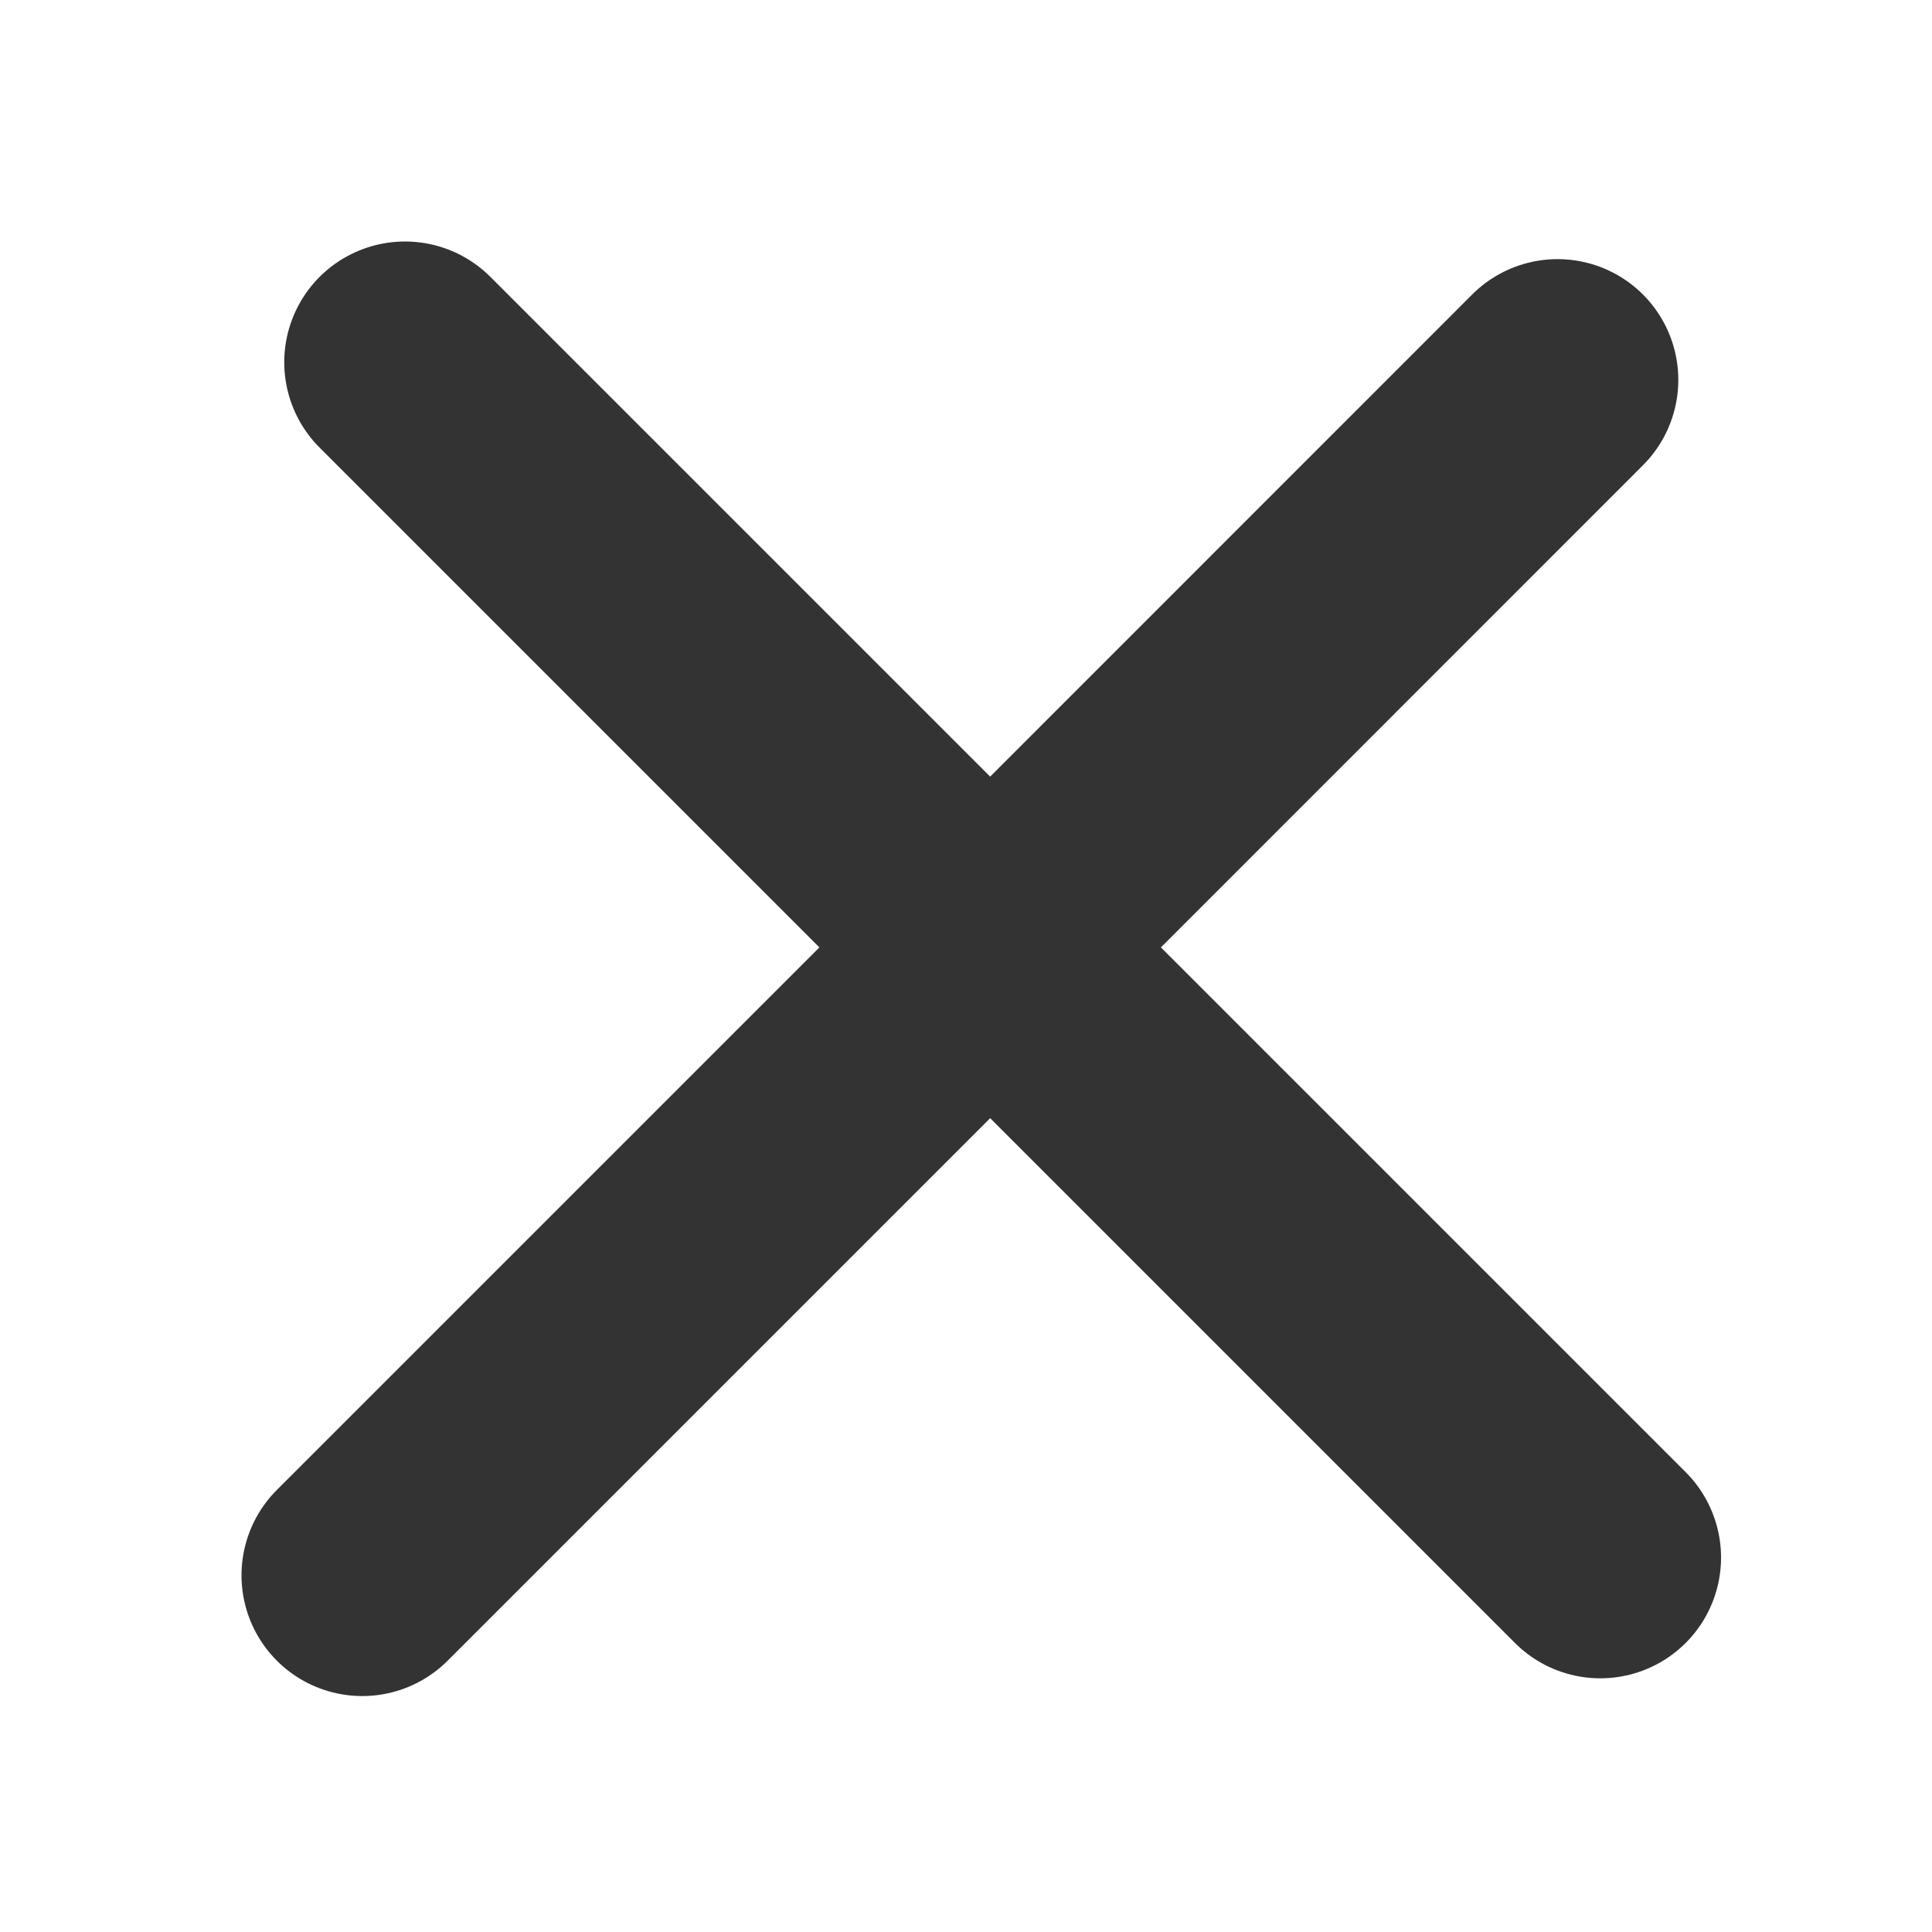
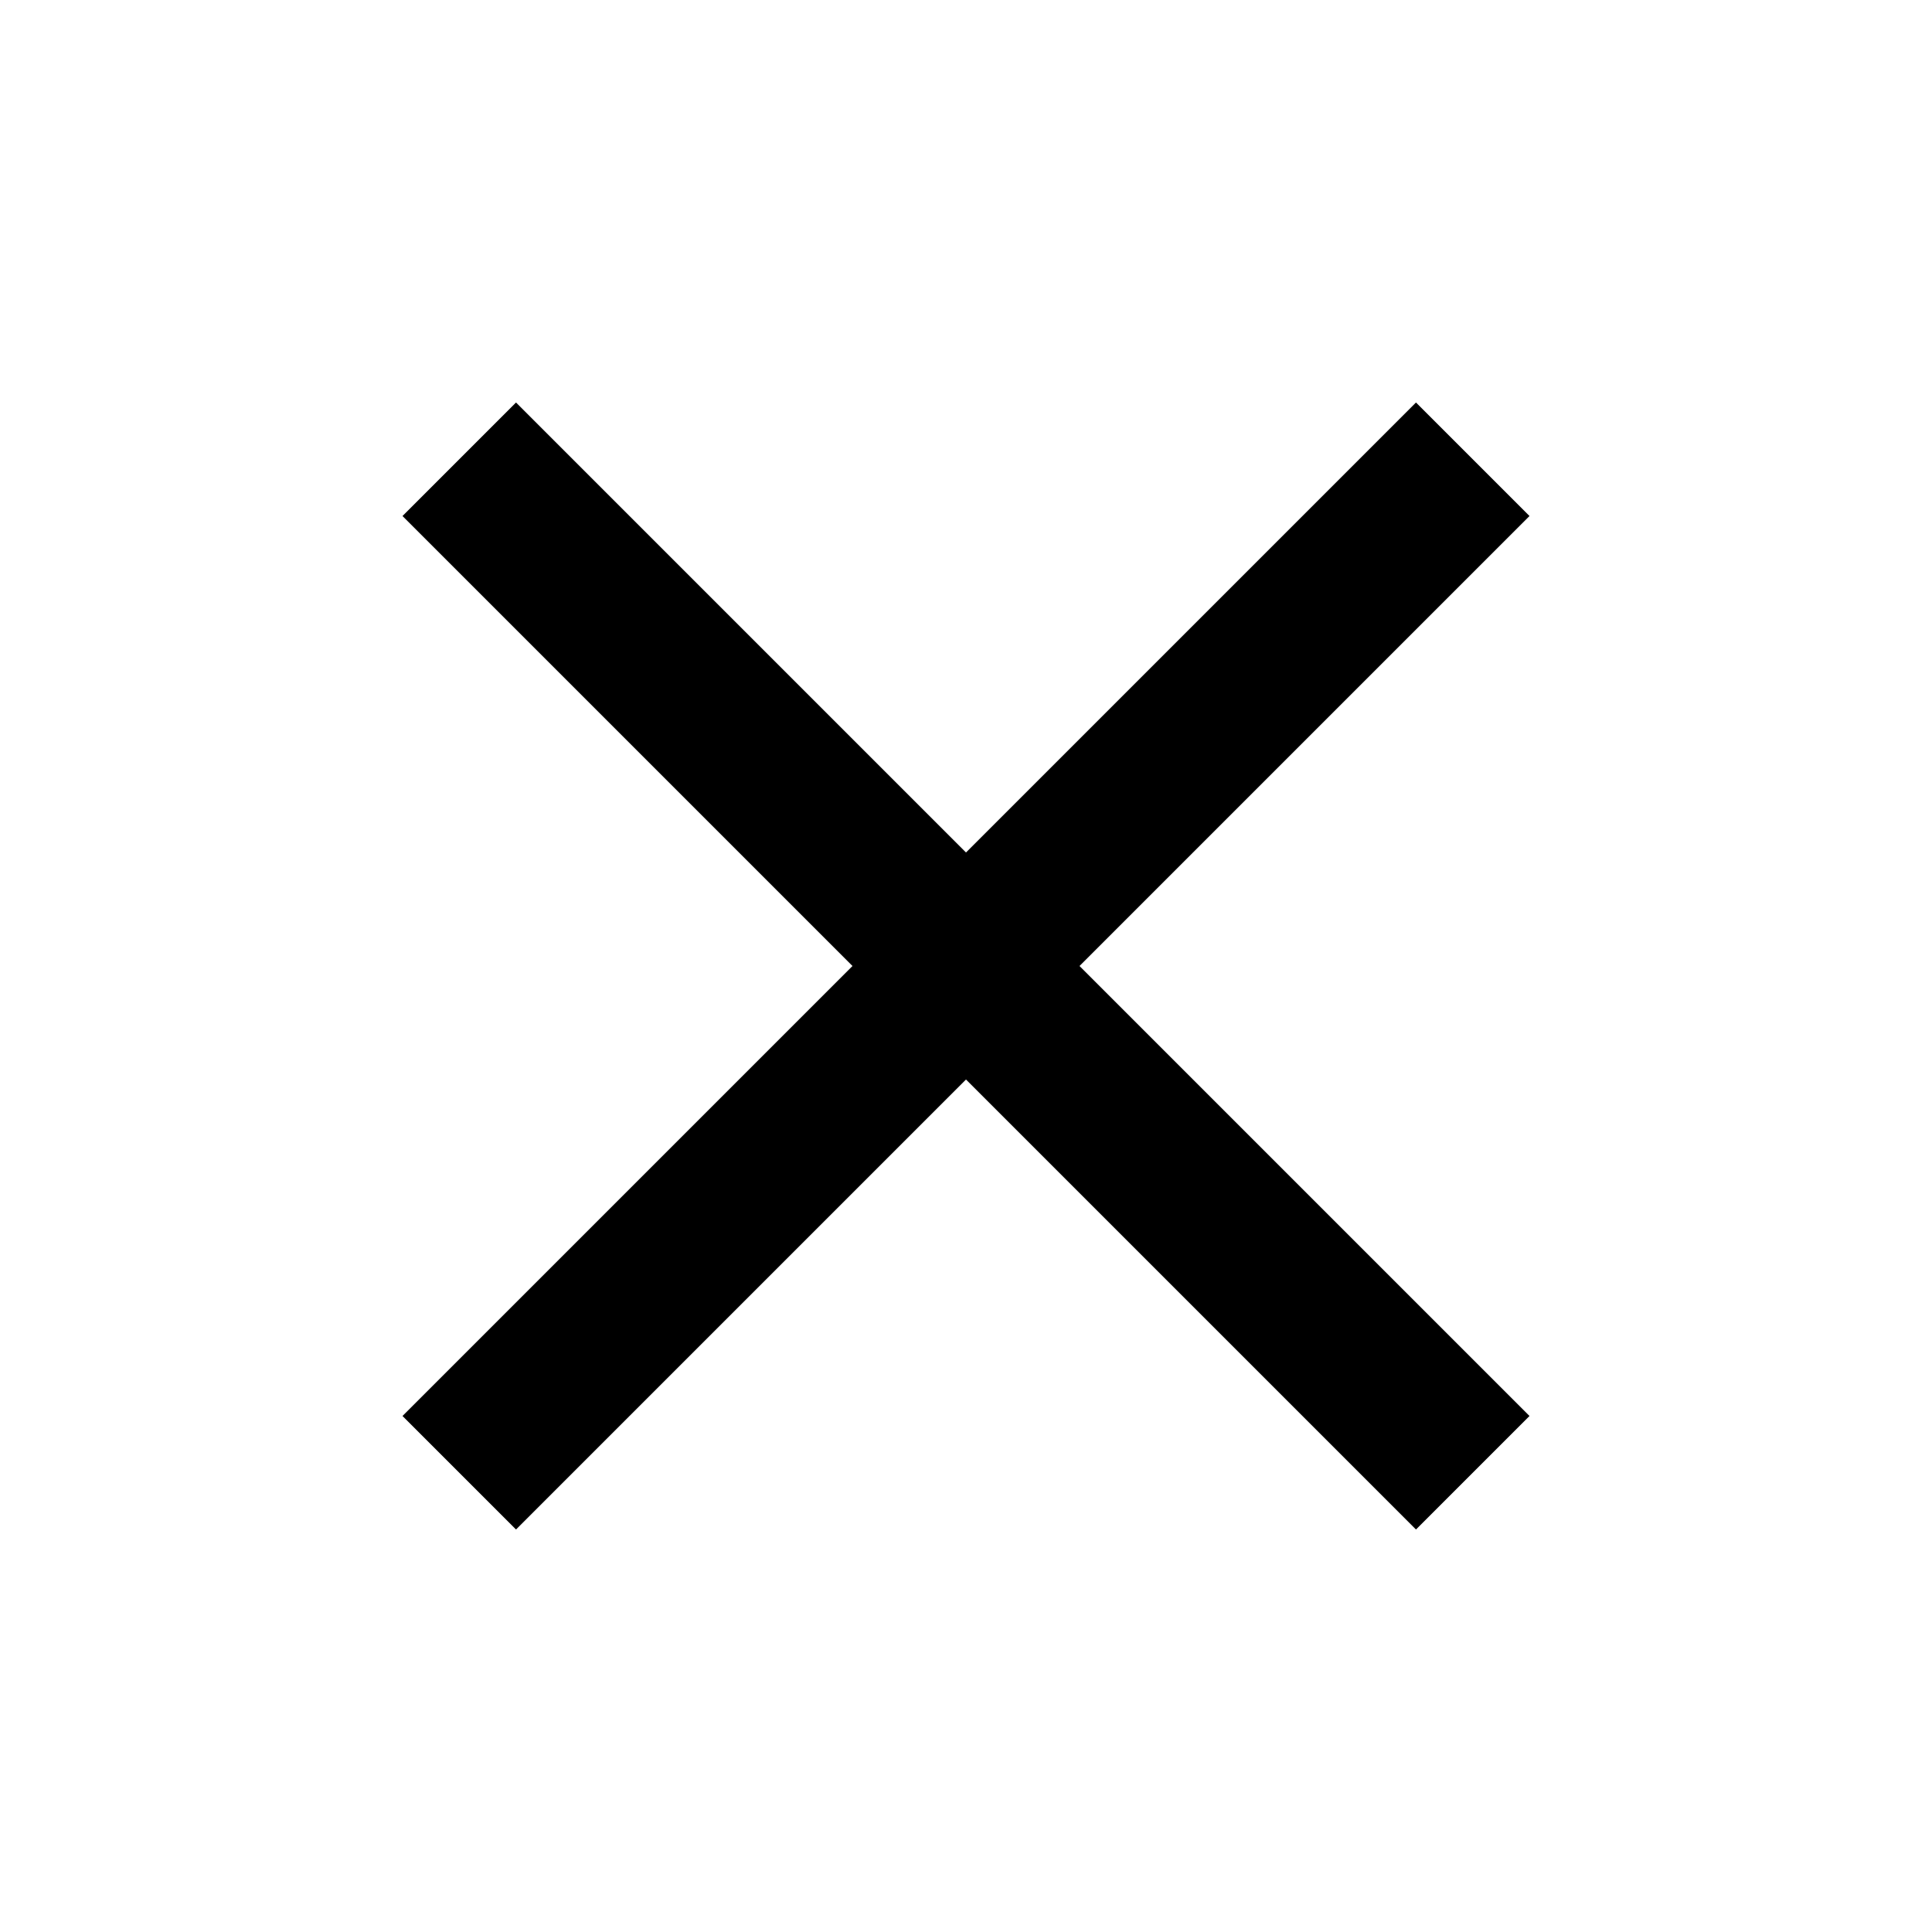
- <svg xmlns="http://www.w3.org/2000/svg" width="16px" height="16px" viewBox="0 0 16 16" version="1.1">
-   <defs />
-   <g id="Page-1" stroke="none" stroke-width="1" fill="none" fill-rule="evenodd">
-     <g id="Artboard-3" stroke="#333333" stroke-width="2" stroke-linecap="round" stroke-linejoin="round">
-       <path d="M8.2,7.846 L12.899,3.146 L8.2,7.846 L3.354,3 L8.2,7.846 Z M8.2,7.846 L3,13.046 L8.2,7.846 L13.253,12.899 L8.2,7.846 Z" id="Line-Copy" />
-     </g>
-   </g>
+ <svg xmlns="http://www.w3.org/2000/svg" fill="#000000" height="18" viewBox="0 0 24 24" width="18">
+   <path d="M19 6.41L17.59 5 12 10.59 6.41 5 5 6.41 10.59 12 5 17.59 6.41 19 12 13.41 17.59 19 19 17.59 13.41 12z" />
+   <path d="M0 0h24v24H0z" fill="none" />
</svg>
